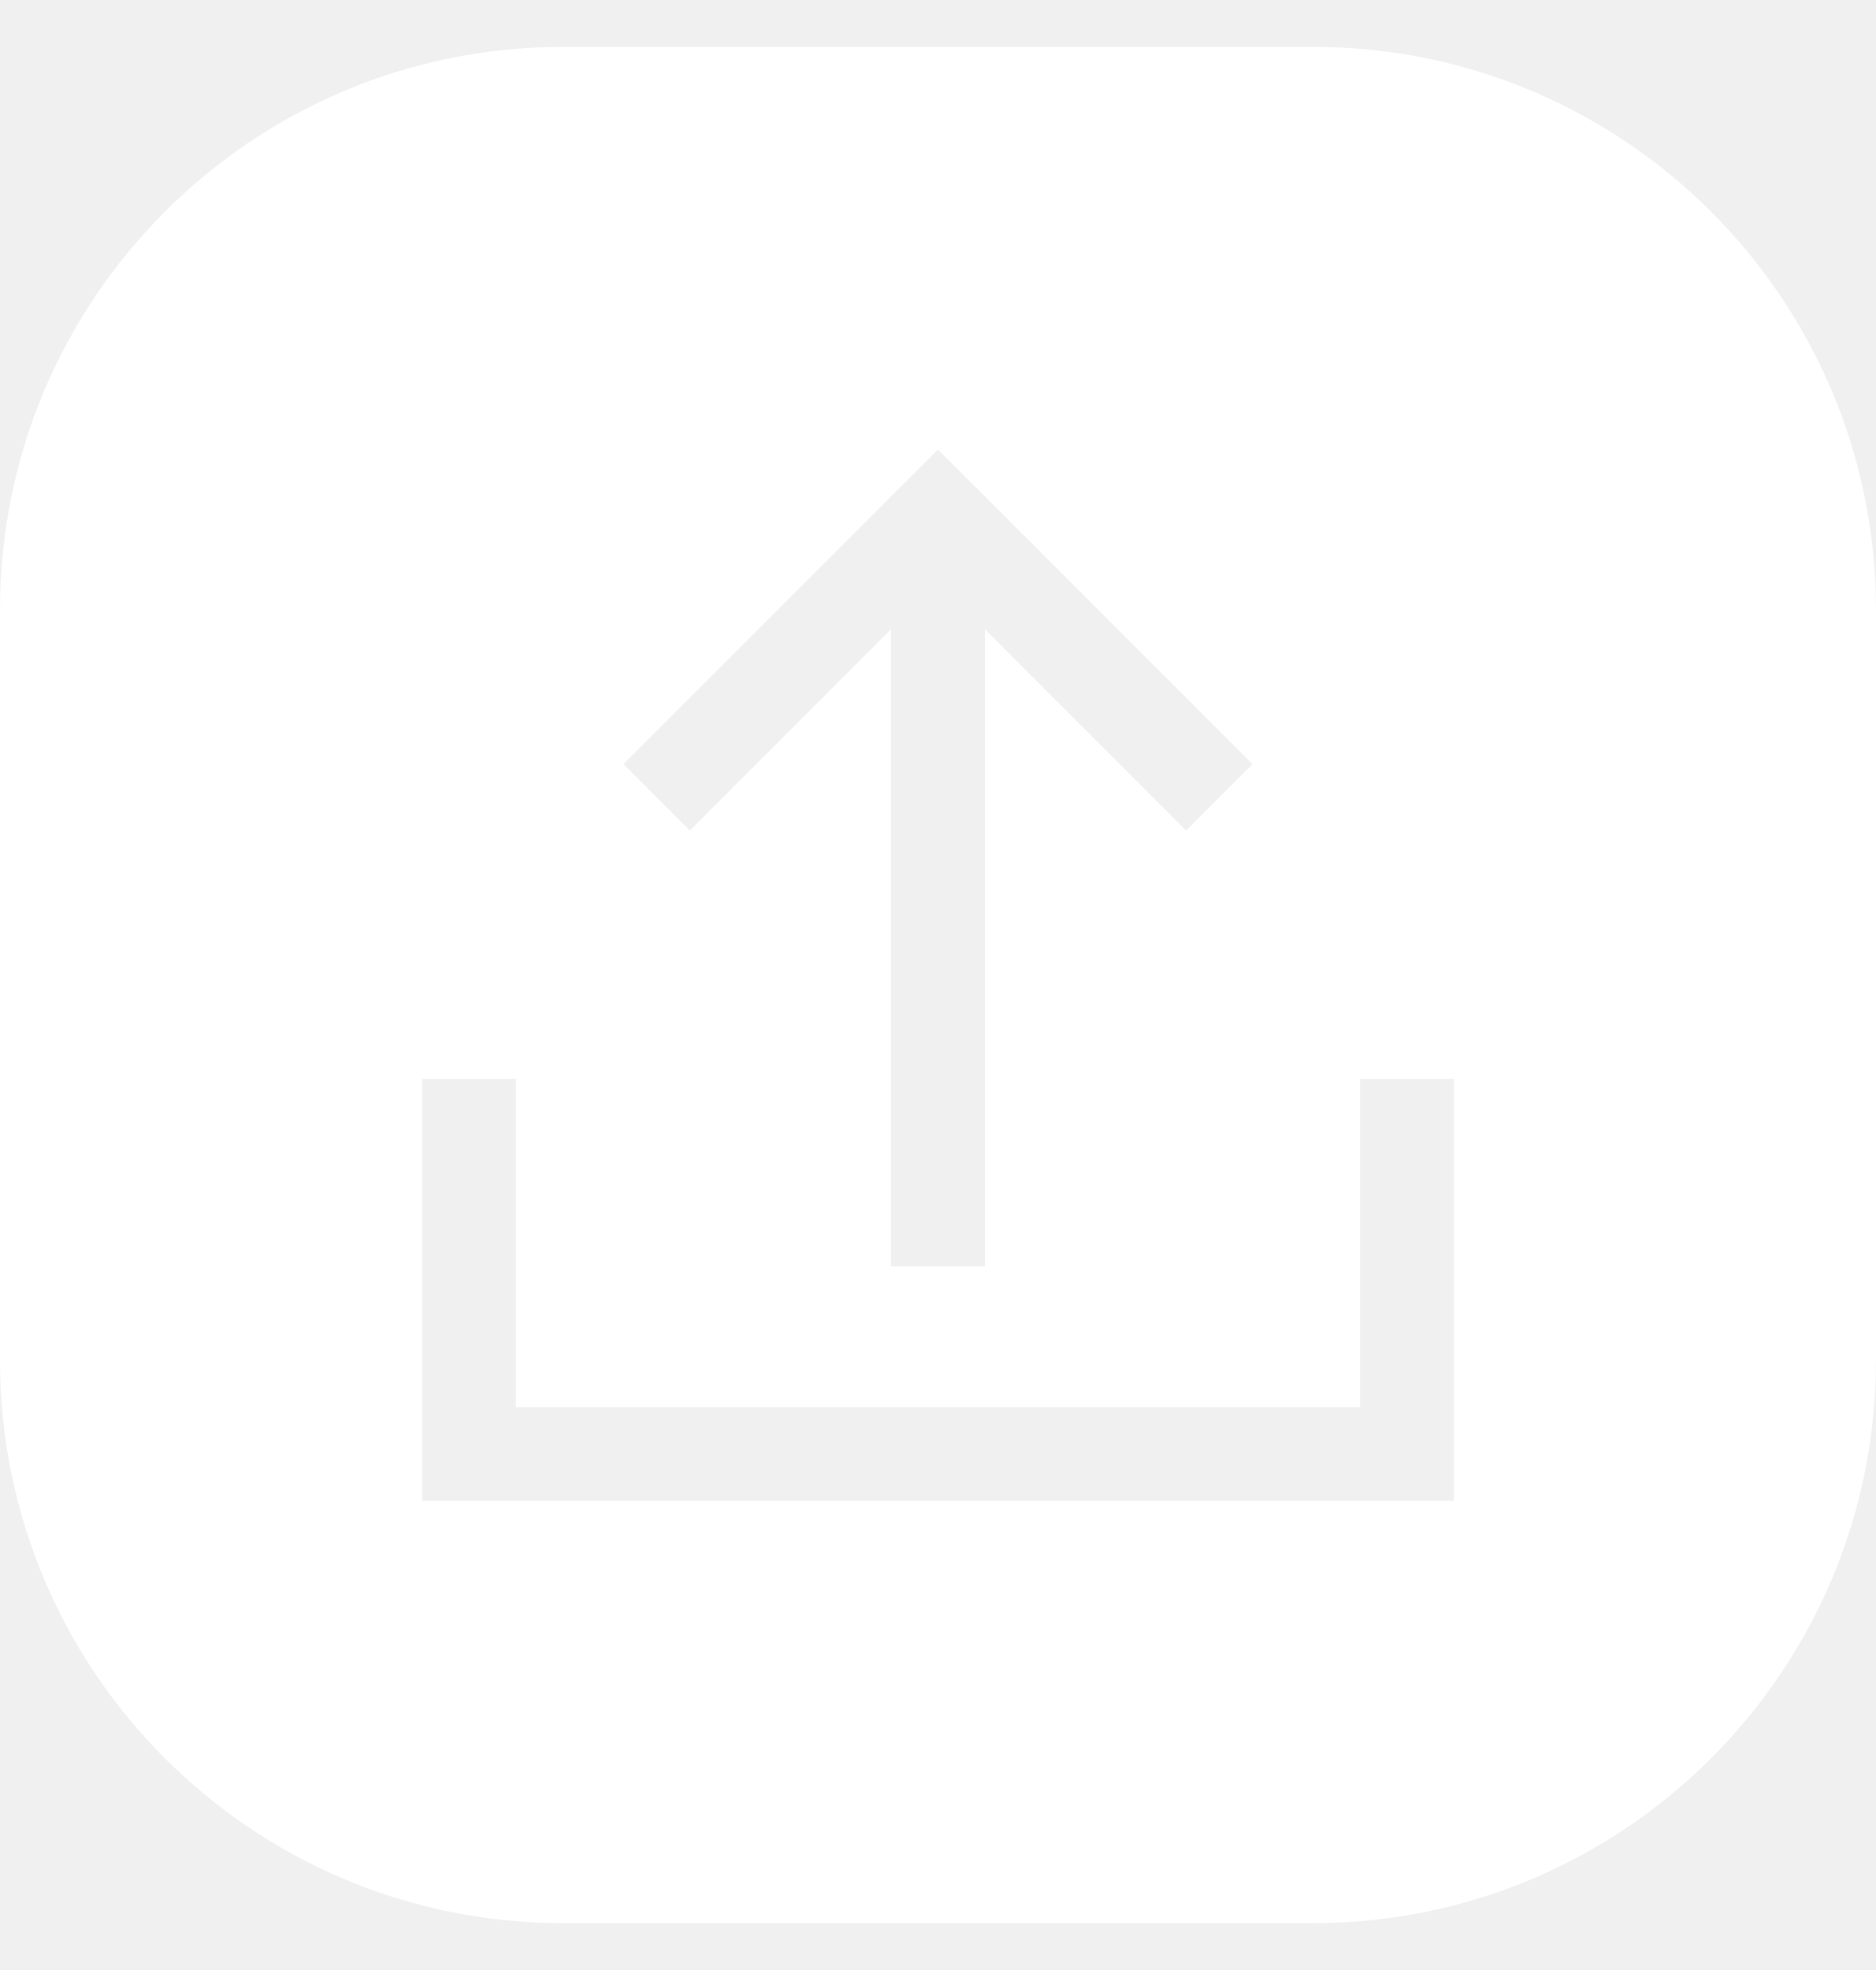
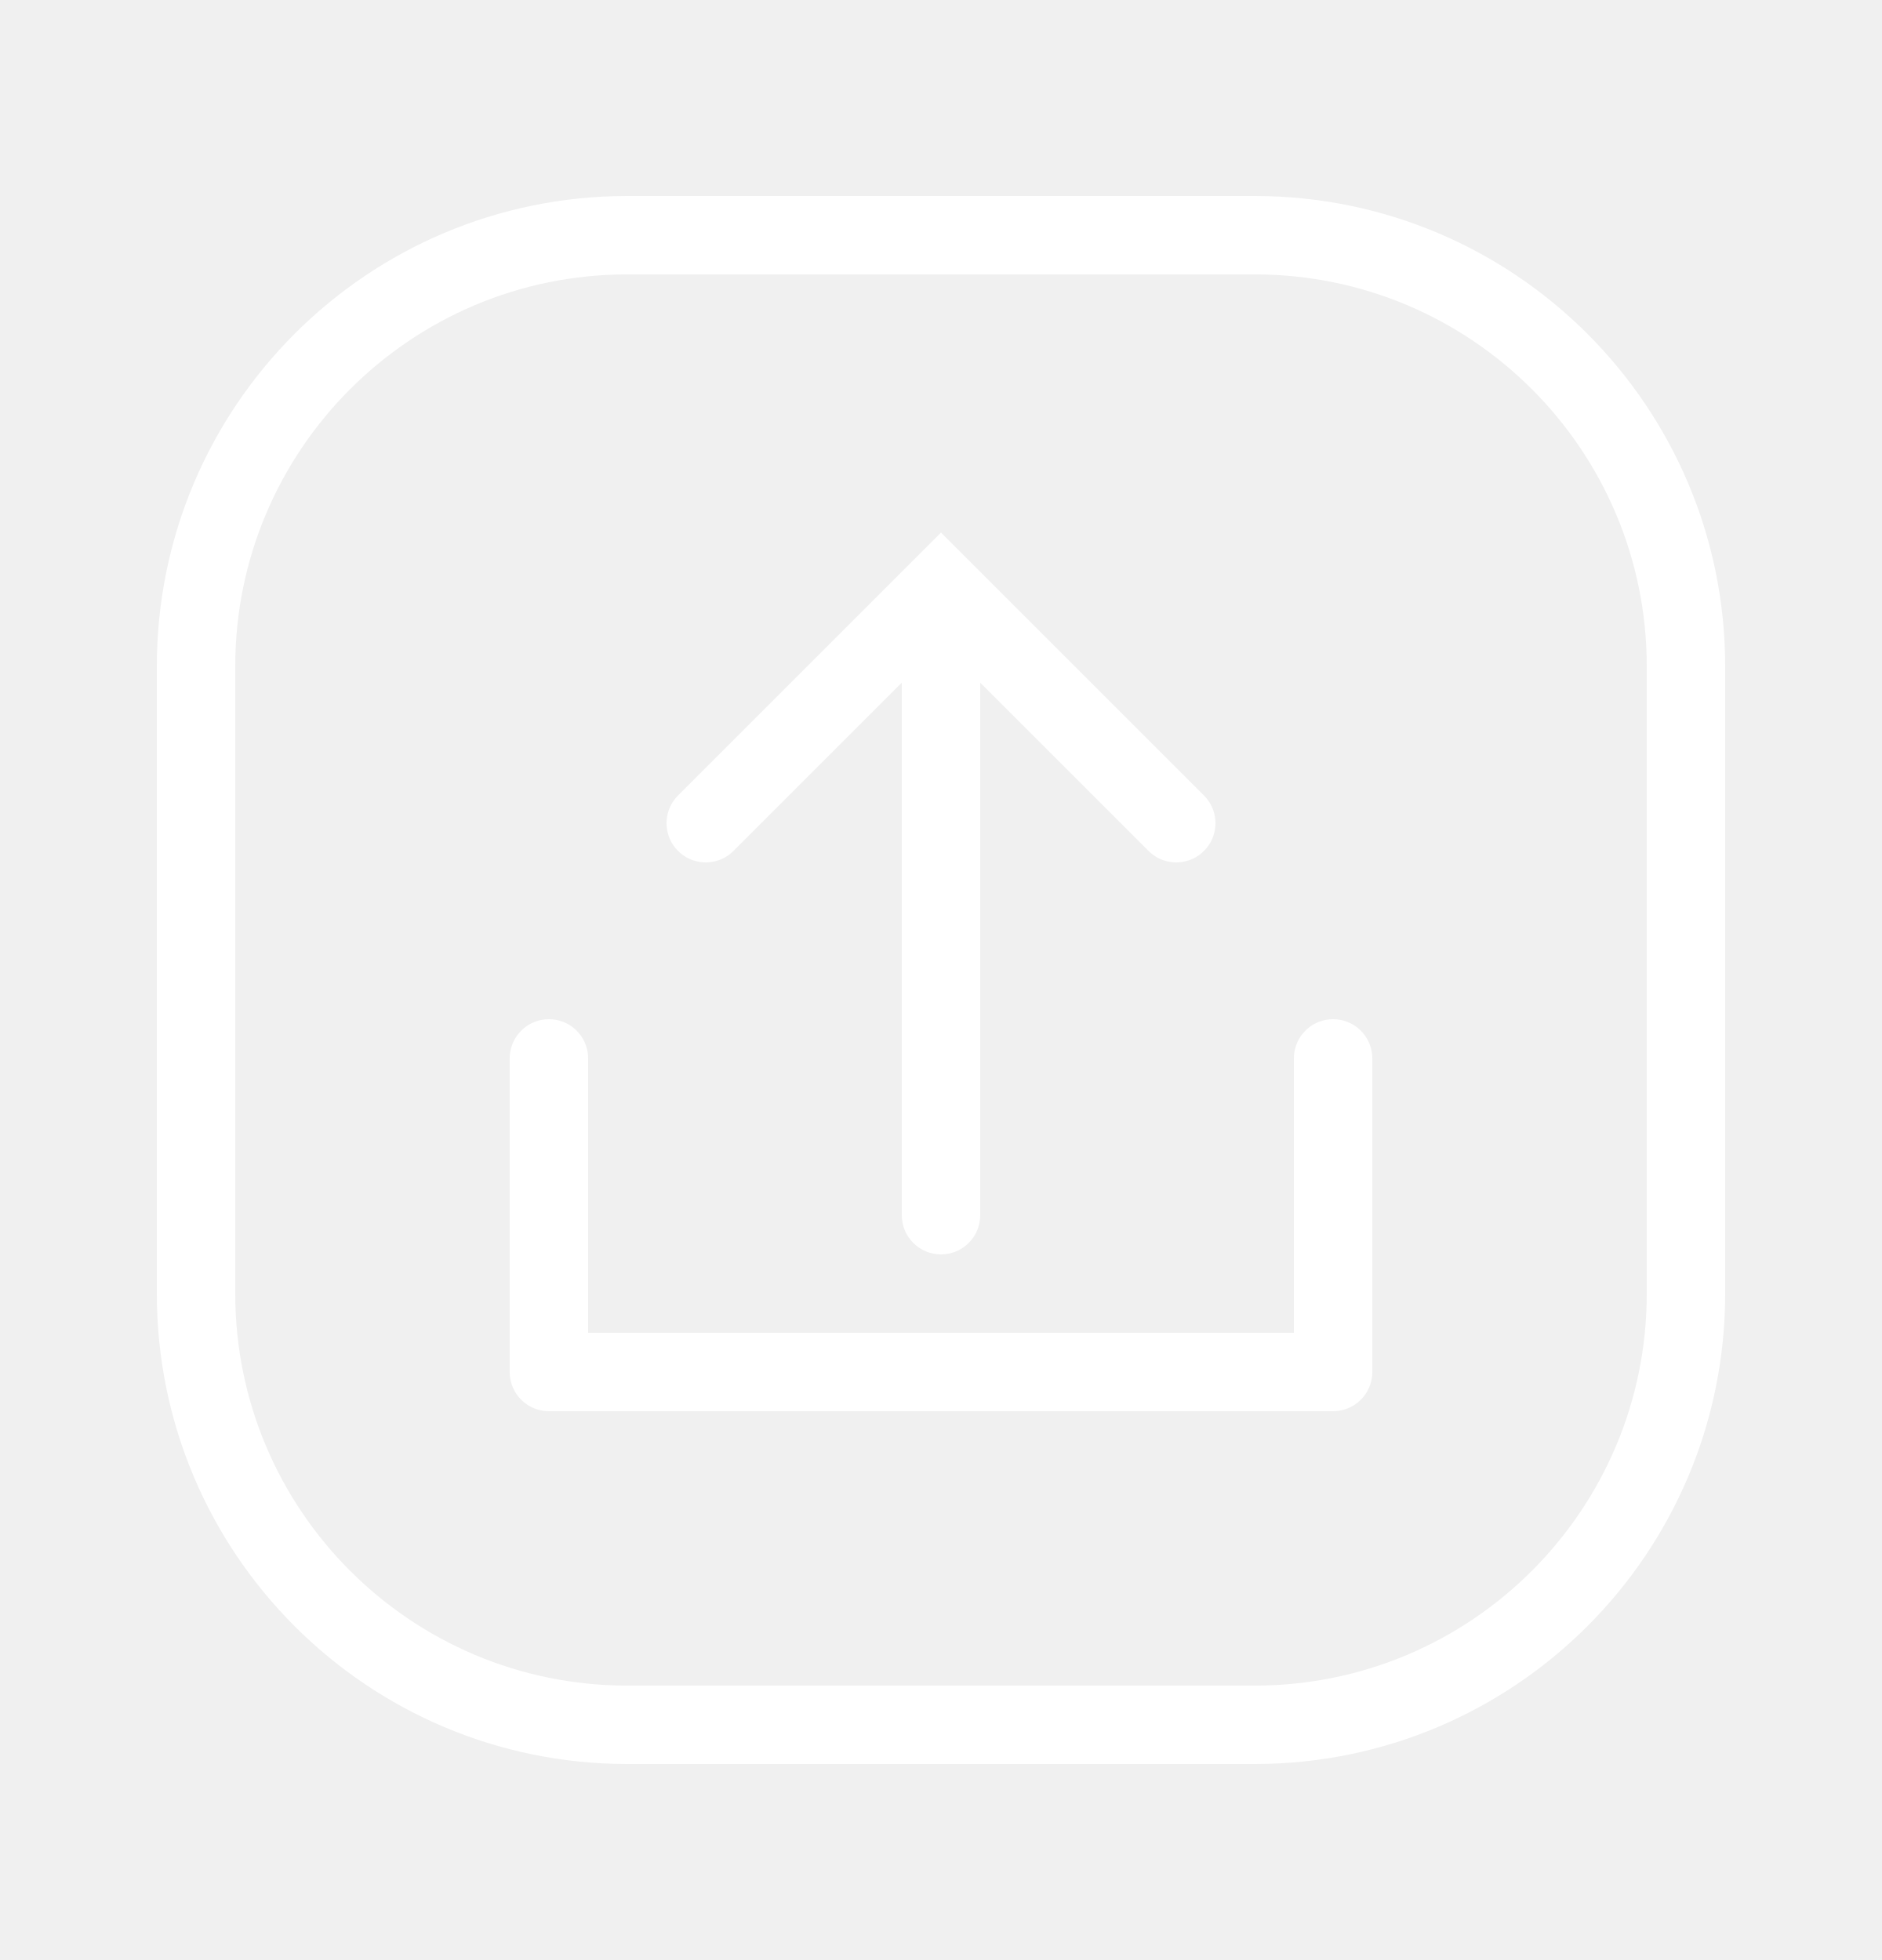
- <svg xmlns="http://www.w3.org/2000/svg" width="20" height="21" viewBox="0 0 20 21" fill="none">
-   <path fill-rule="evenodd" clip-rule="evenodd" d="M6 0.5C2.686 0.5 0 3.186 0 6.5V14.5C0 17.814 2.686 20.5 6 20.5H14C17.314 20.5 20 17.814 20 14.5V6.5C20 3.186 17.314 0.5 14 0.5H6ZM4.5 11.5V15.5V16H5H10H15H15.5V15.5V11.5H14.5V15H10H5.5V11.5H4.5ZM10.5 6.707L12.646 8.854L13.354 8.146L10.354 5.146L10 4.793L9.646 5.146L6.646 8.146L7.354 8.854L9.5 6.707V13.5H10.5V6.707Z" fill="white" />
+ <svg xmlns="http://www.w3.org/2000/svg" width="24" height="25" viewBox="0 0 24 25" fill="none">
+   <rect x="2.5" y="3" width="19" height="19" rx="5.5" stroke="white" />
+   <path d="M7 13.5L7 17.5H12L17 17.5V13.5" stroke="white" stroke-linecap="round" stroke-linejoin="round" />
+   <path d="M11.5 15.5C11.5 15.776 11.724 16 12 16C12.276 16 12.5 15.776 12.5 15.5H11.5ZM12 7.5H11.5V15.5H12H12.5V7.5H12Z" fill="white" />
+   <path d="M9 10.5L12 7.5L15 10.5" stroke="white" stroke-linecap="round" />
</svg>
